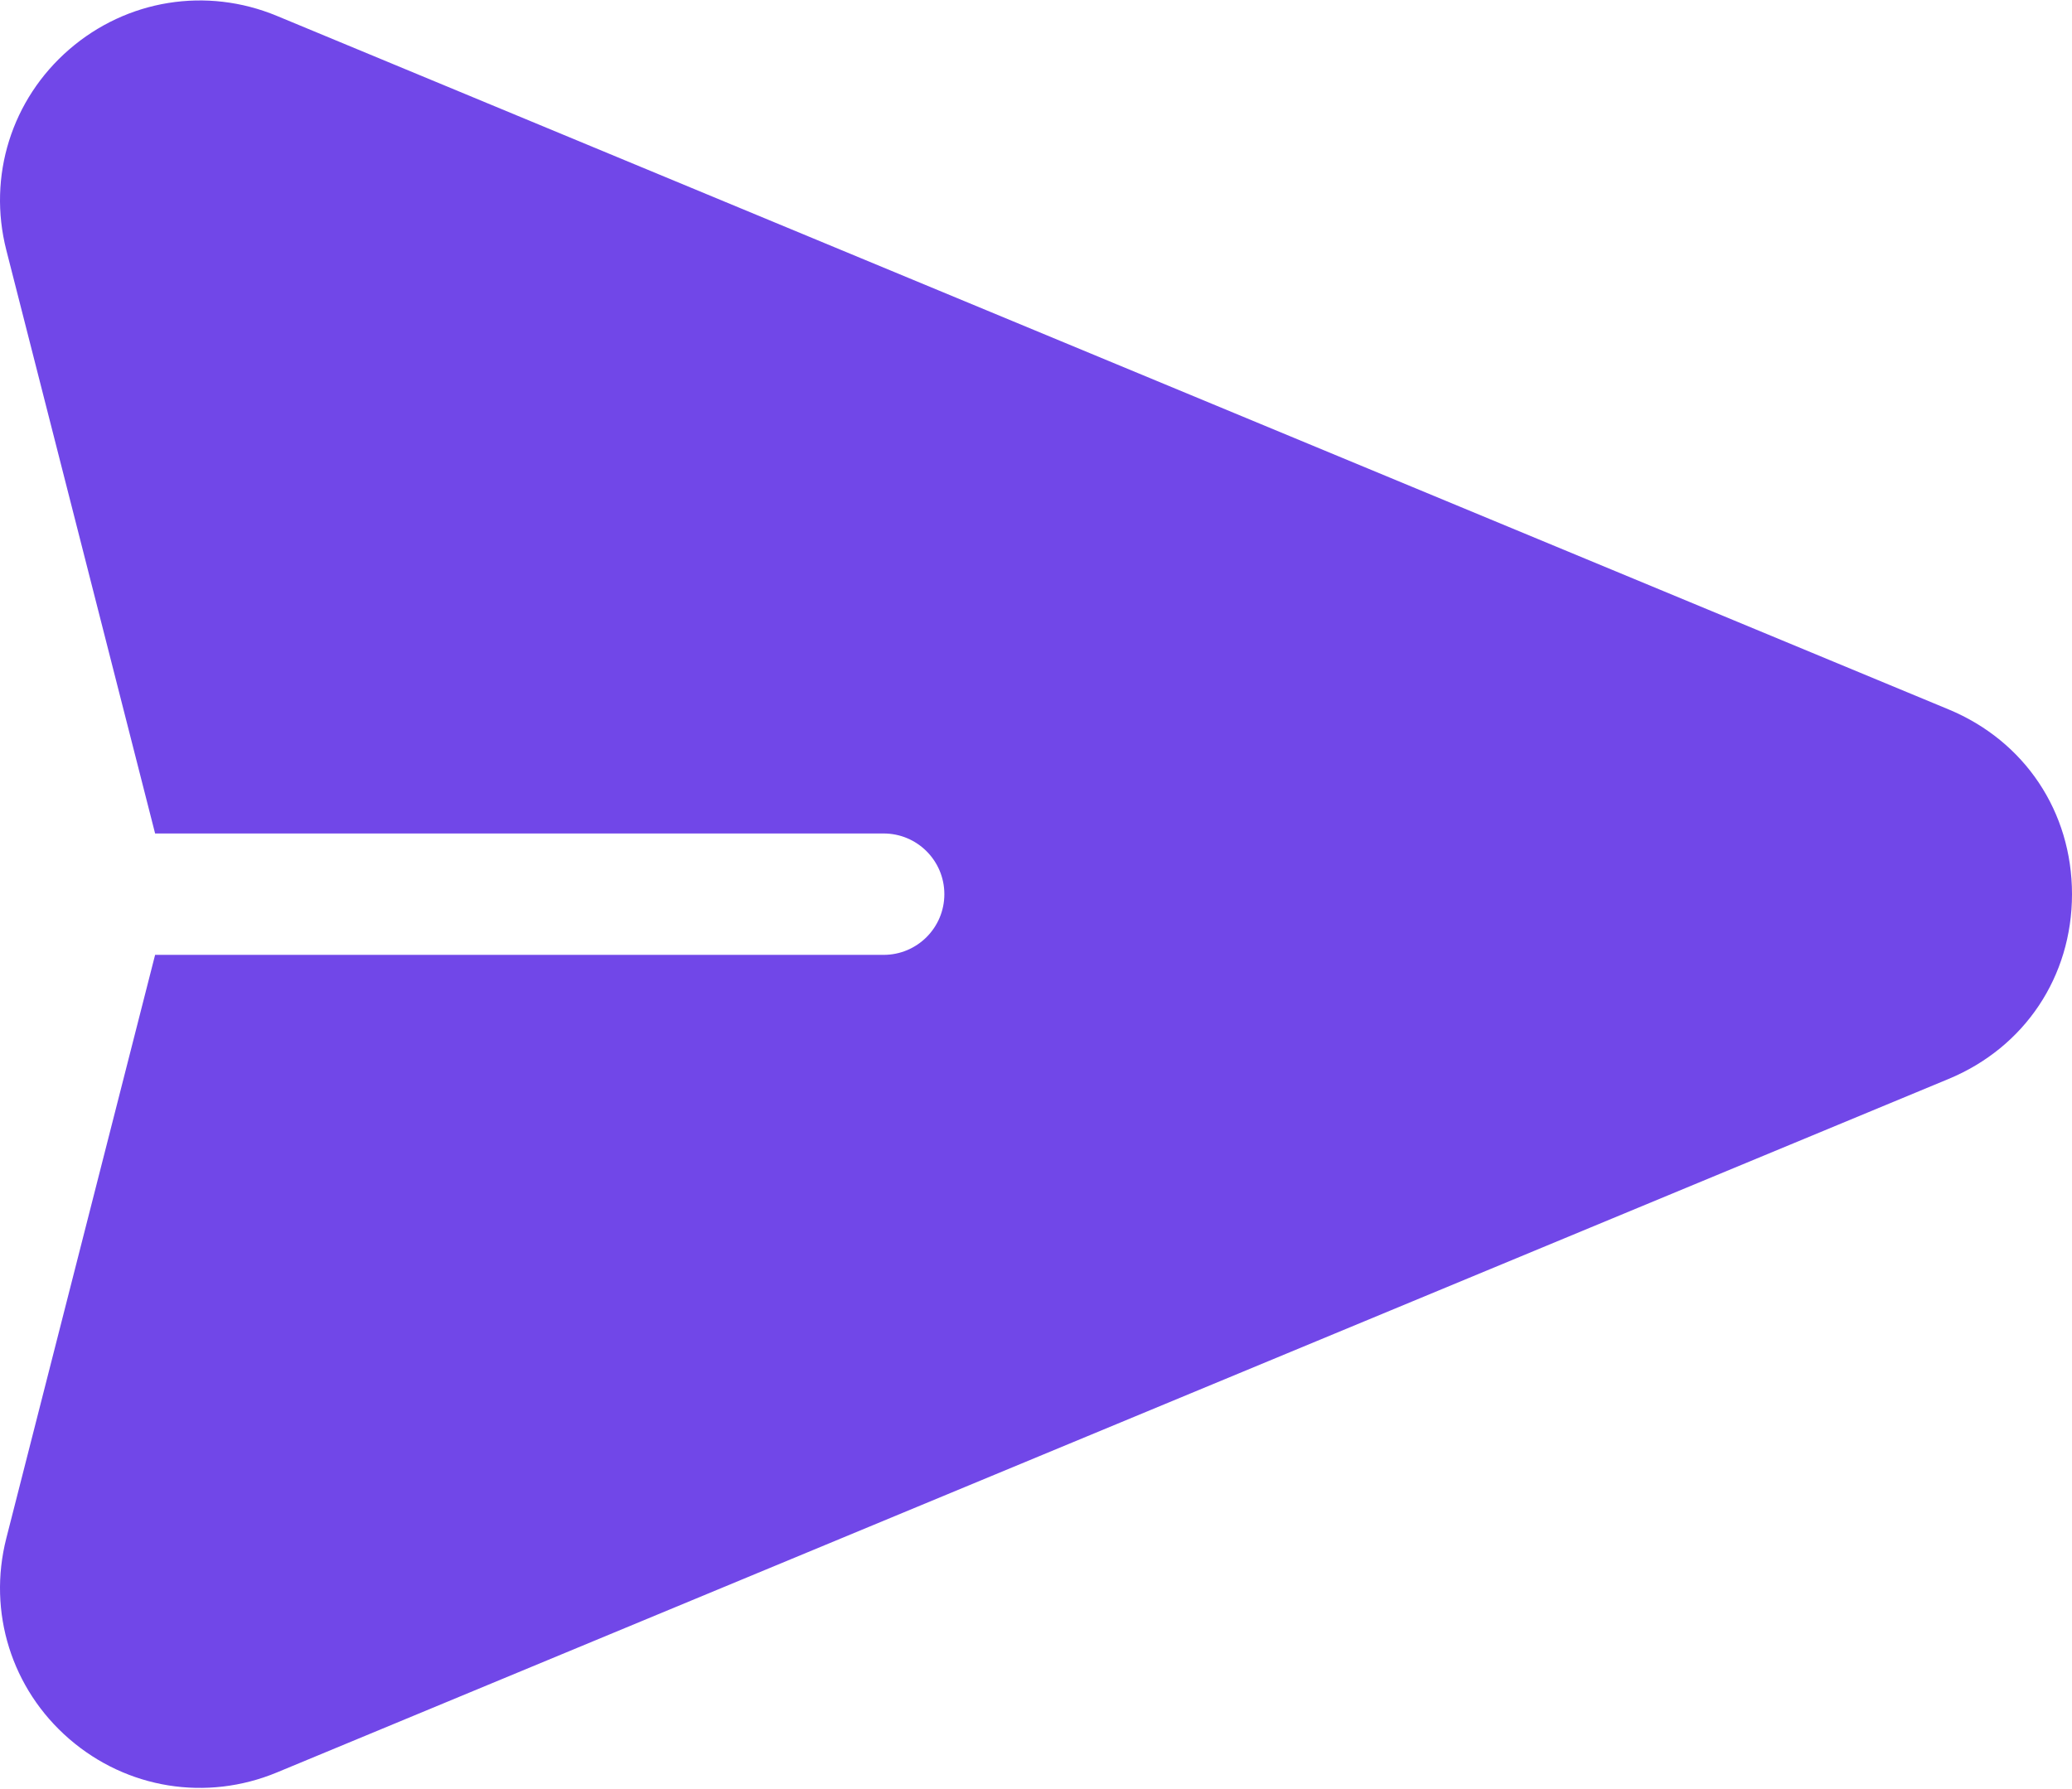
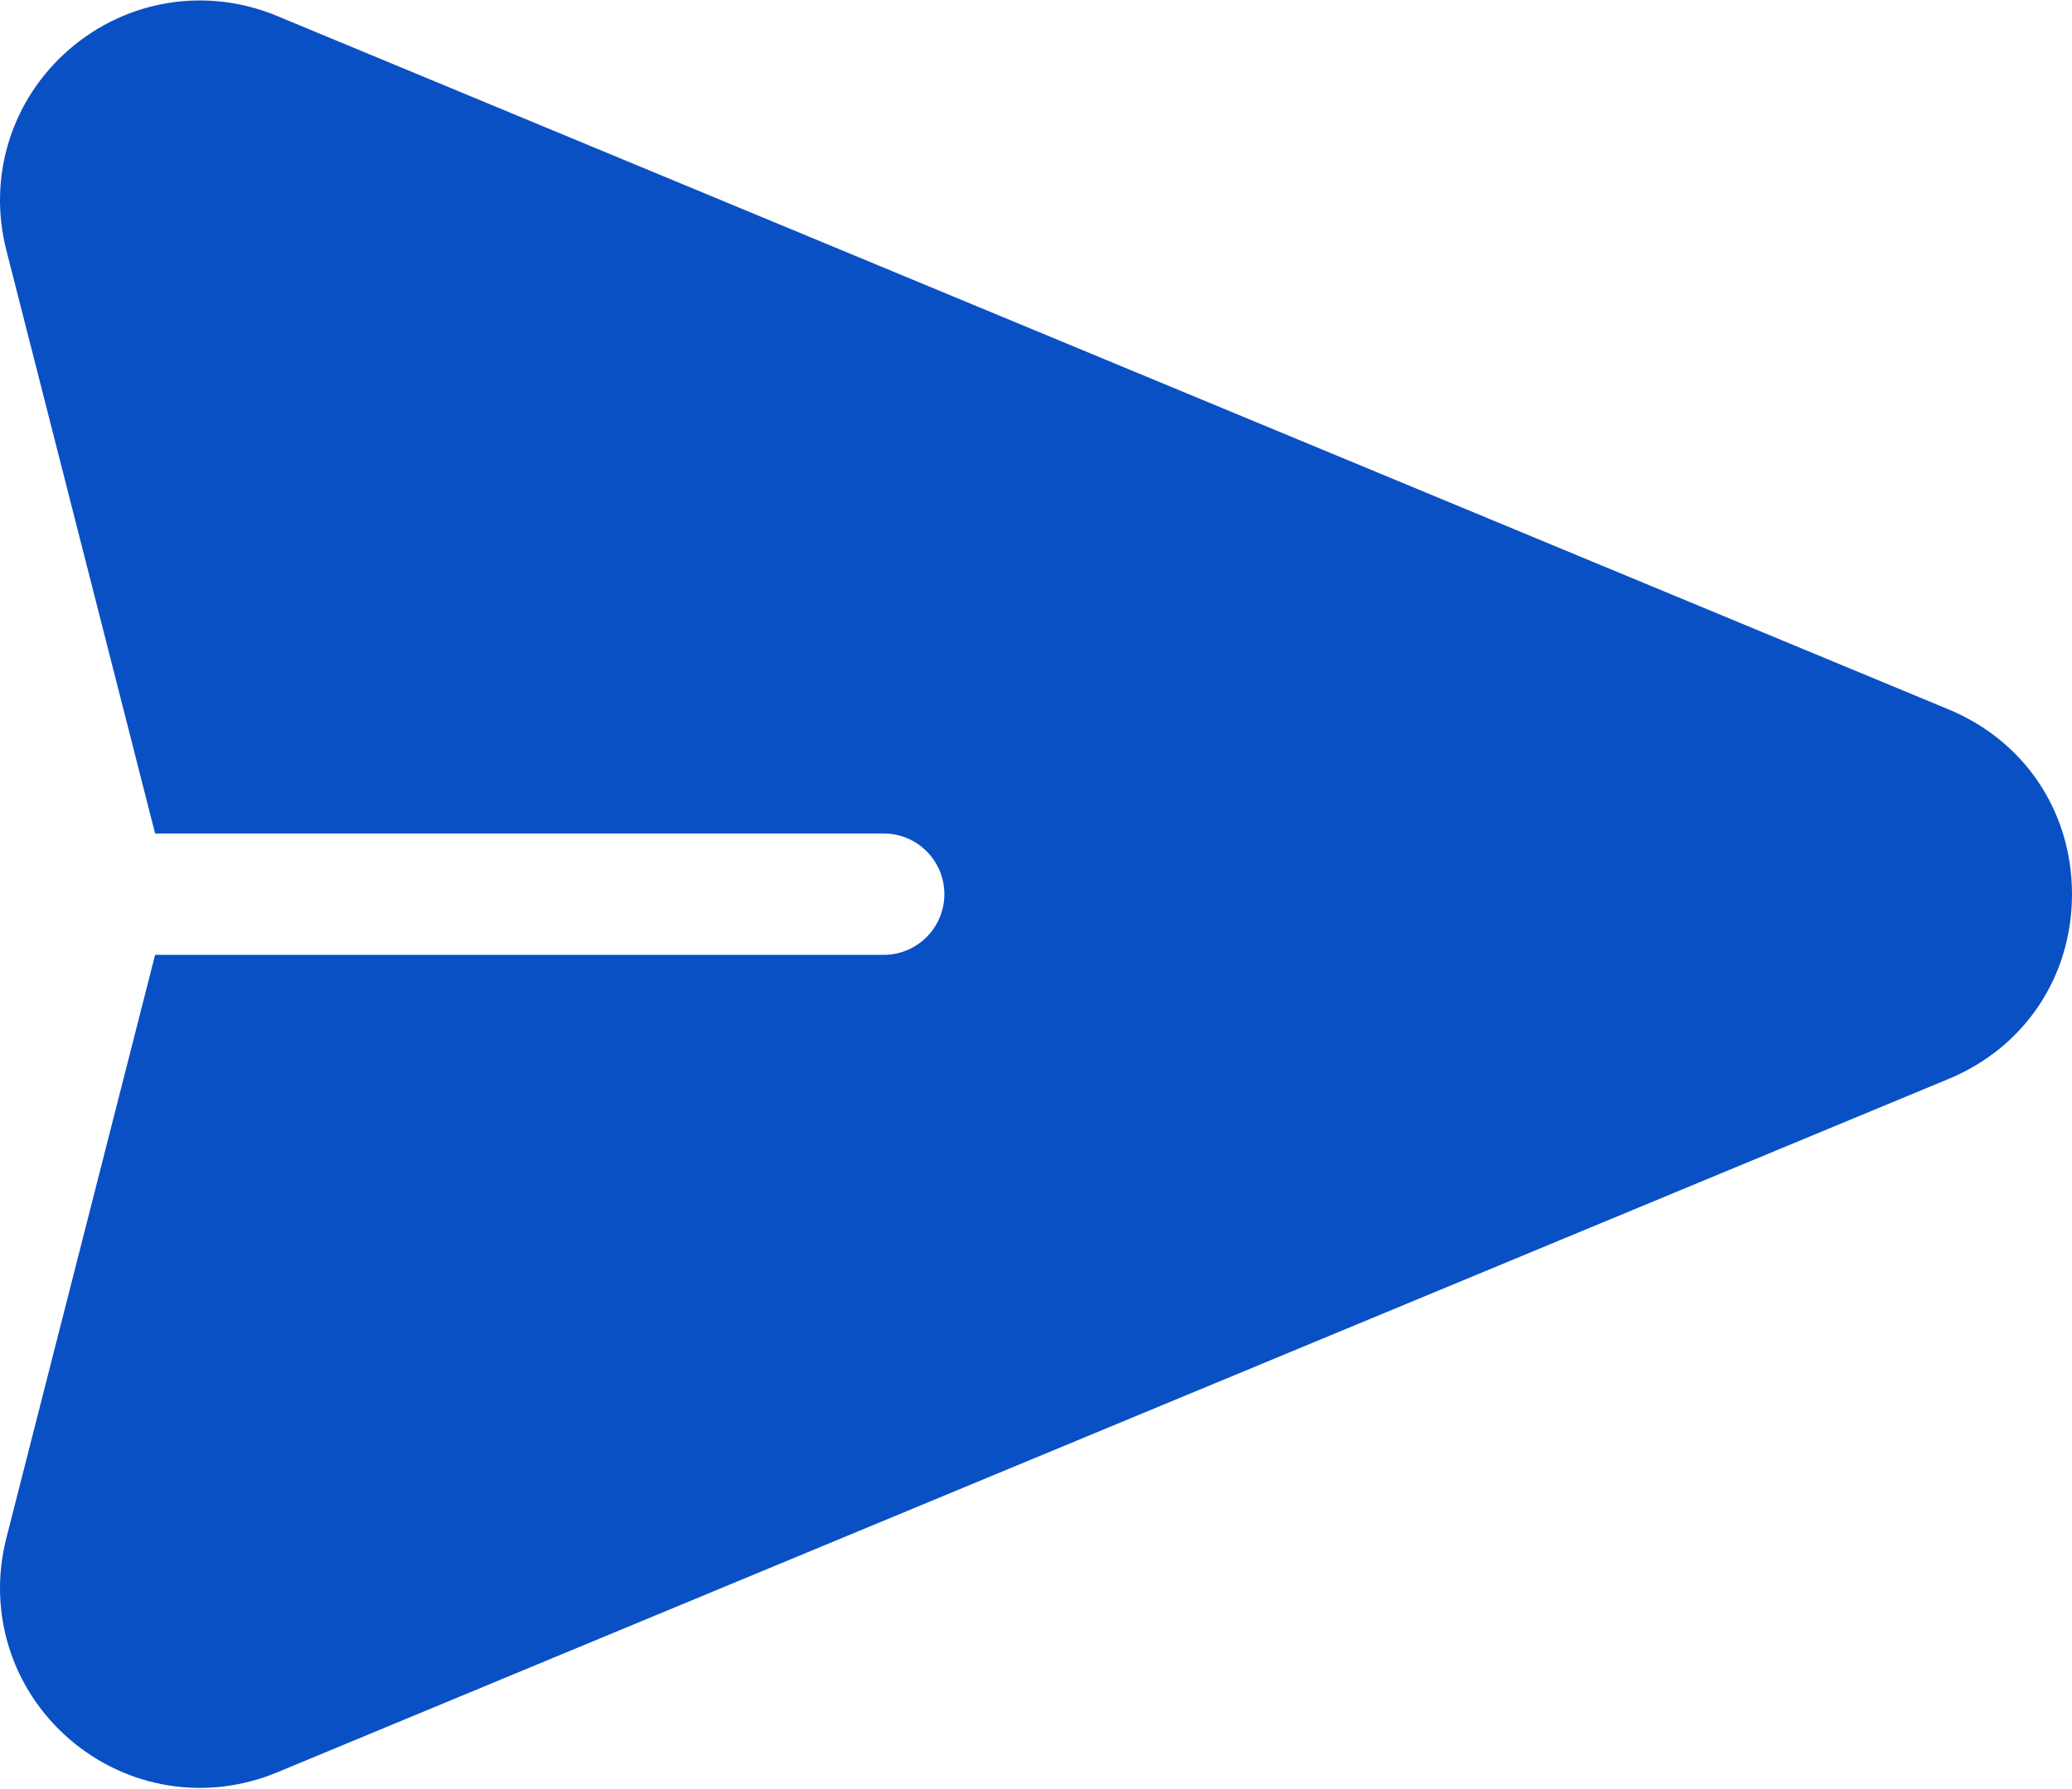
<svg xmlns="http://www.w3.org/2000/svg" viewBox="0 0 512 442" fill="none">
-   <path fill="#7147E8" d="M481.508 175.336 68.414 3.926C51.011-3.296 31.35-.119 17.105 12.213 2.86 24.547-3.098 43.551 1.558 61.808L38.328 206h180.025c8.284 0 15.001 6.716 15.001 15.001 0 8.284-6.716 15.001-15.001 15.001H38.327L1.558 380.193c-4.656 18.258 1.301 37.262 15.547 49.595 14.274 12.357 33.937 15.495 51.31 8.287L481.51 266.666C500.317 258.862 512 241.364 512 221.001s-11.683-37.862-30.492-45.665Z" />
+   <path fill="#0950c5" d="M481.508 175.336 68.414 3.926C51.011-3.296 31.35-.119 17.105 12.213 2.86 24.547-3.098 43.551 1.558 61.808L38.328 206h180.025c8.284 0 15.001 6.716 15.001 15.001 0 8.284-6.716 15.001-15.001 15.001H38.327L1.558 380.193c-4.656 18.258 1.301 37.262 15.547 49.595 14.274 12.357 33.937 15.495 51.31 8.287L481.51 266.666C500.317 258.862 512 241.364 512 221.001s-11.683-37.862-30.492-45.665Z" />
</svg>
